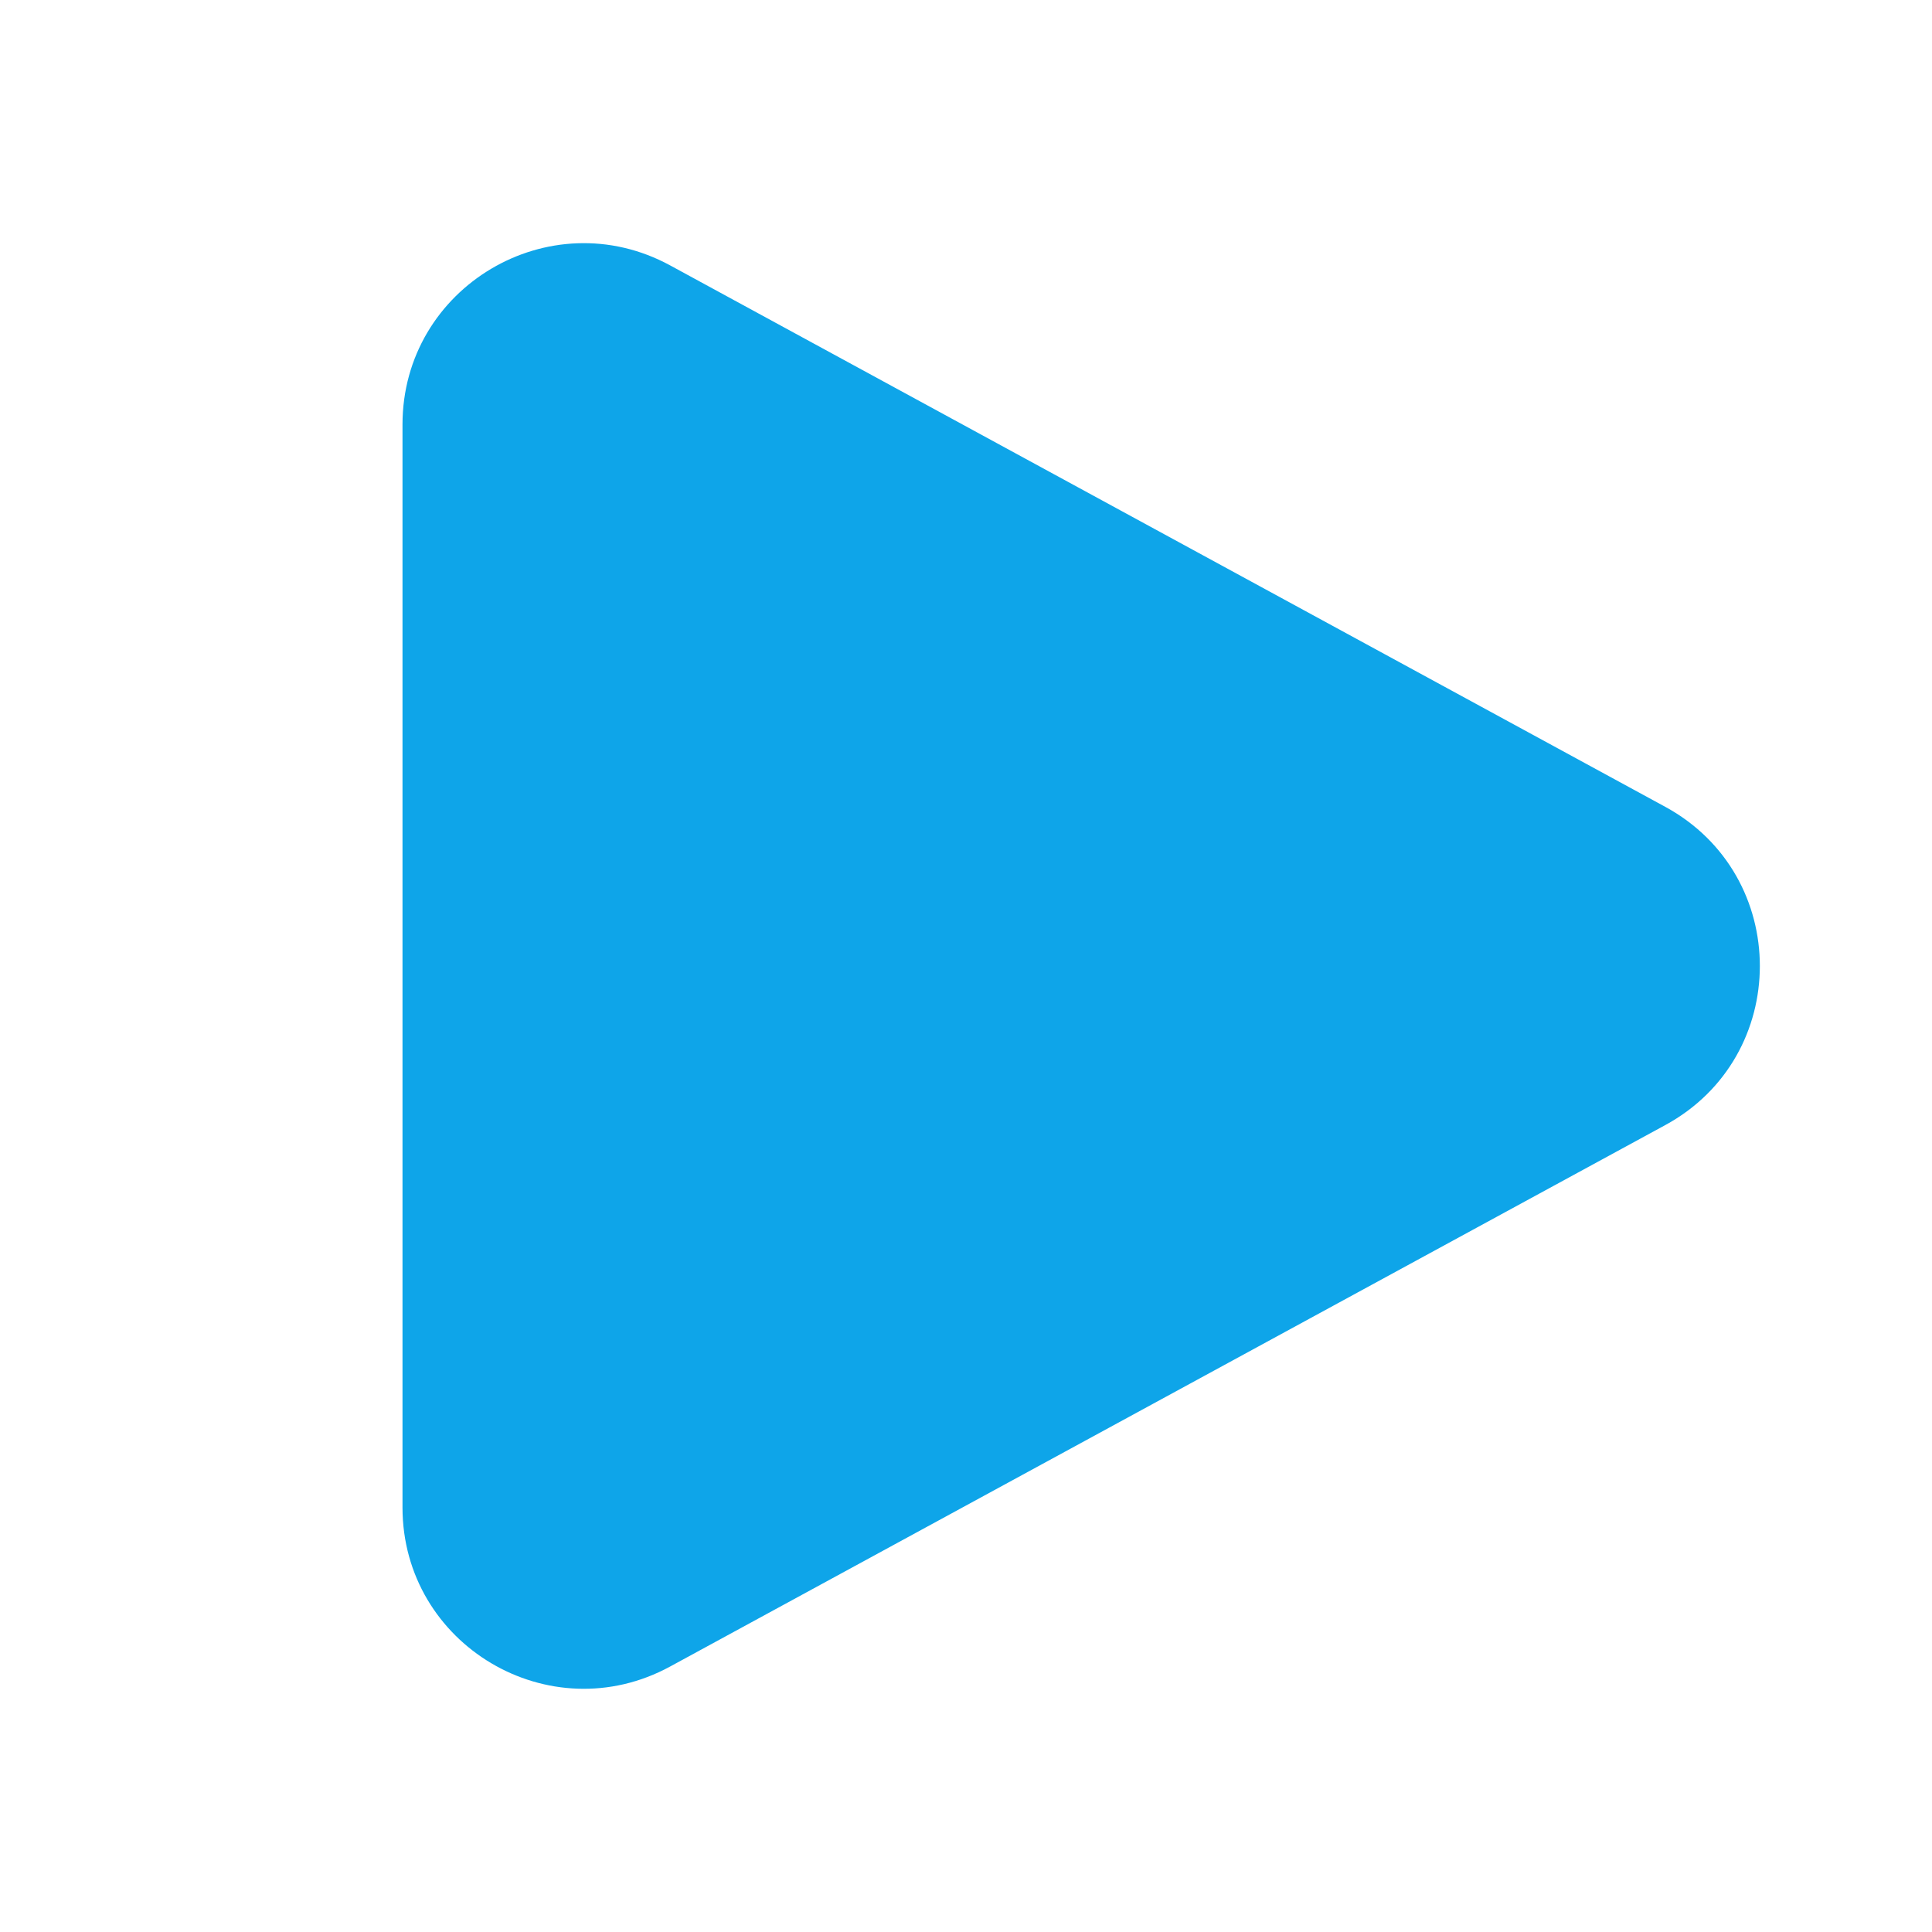
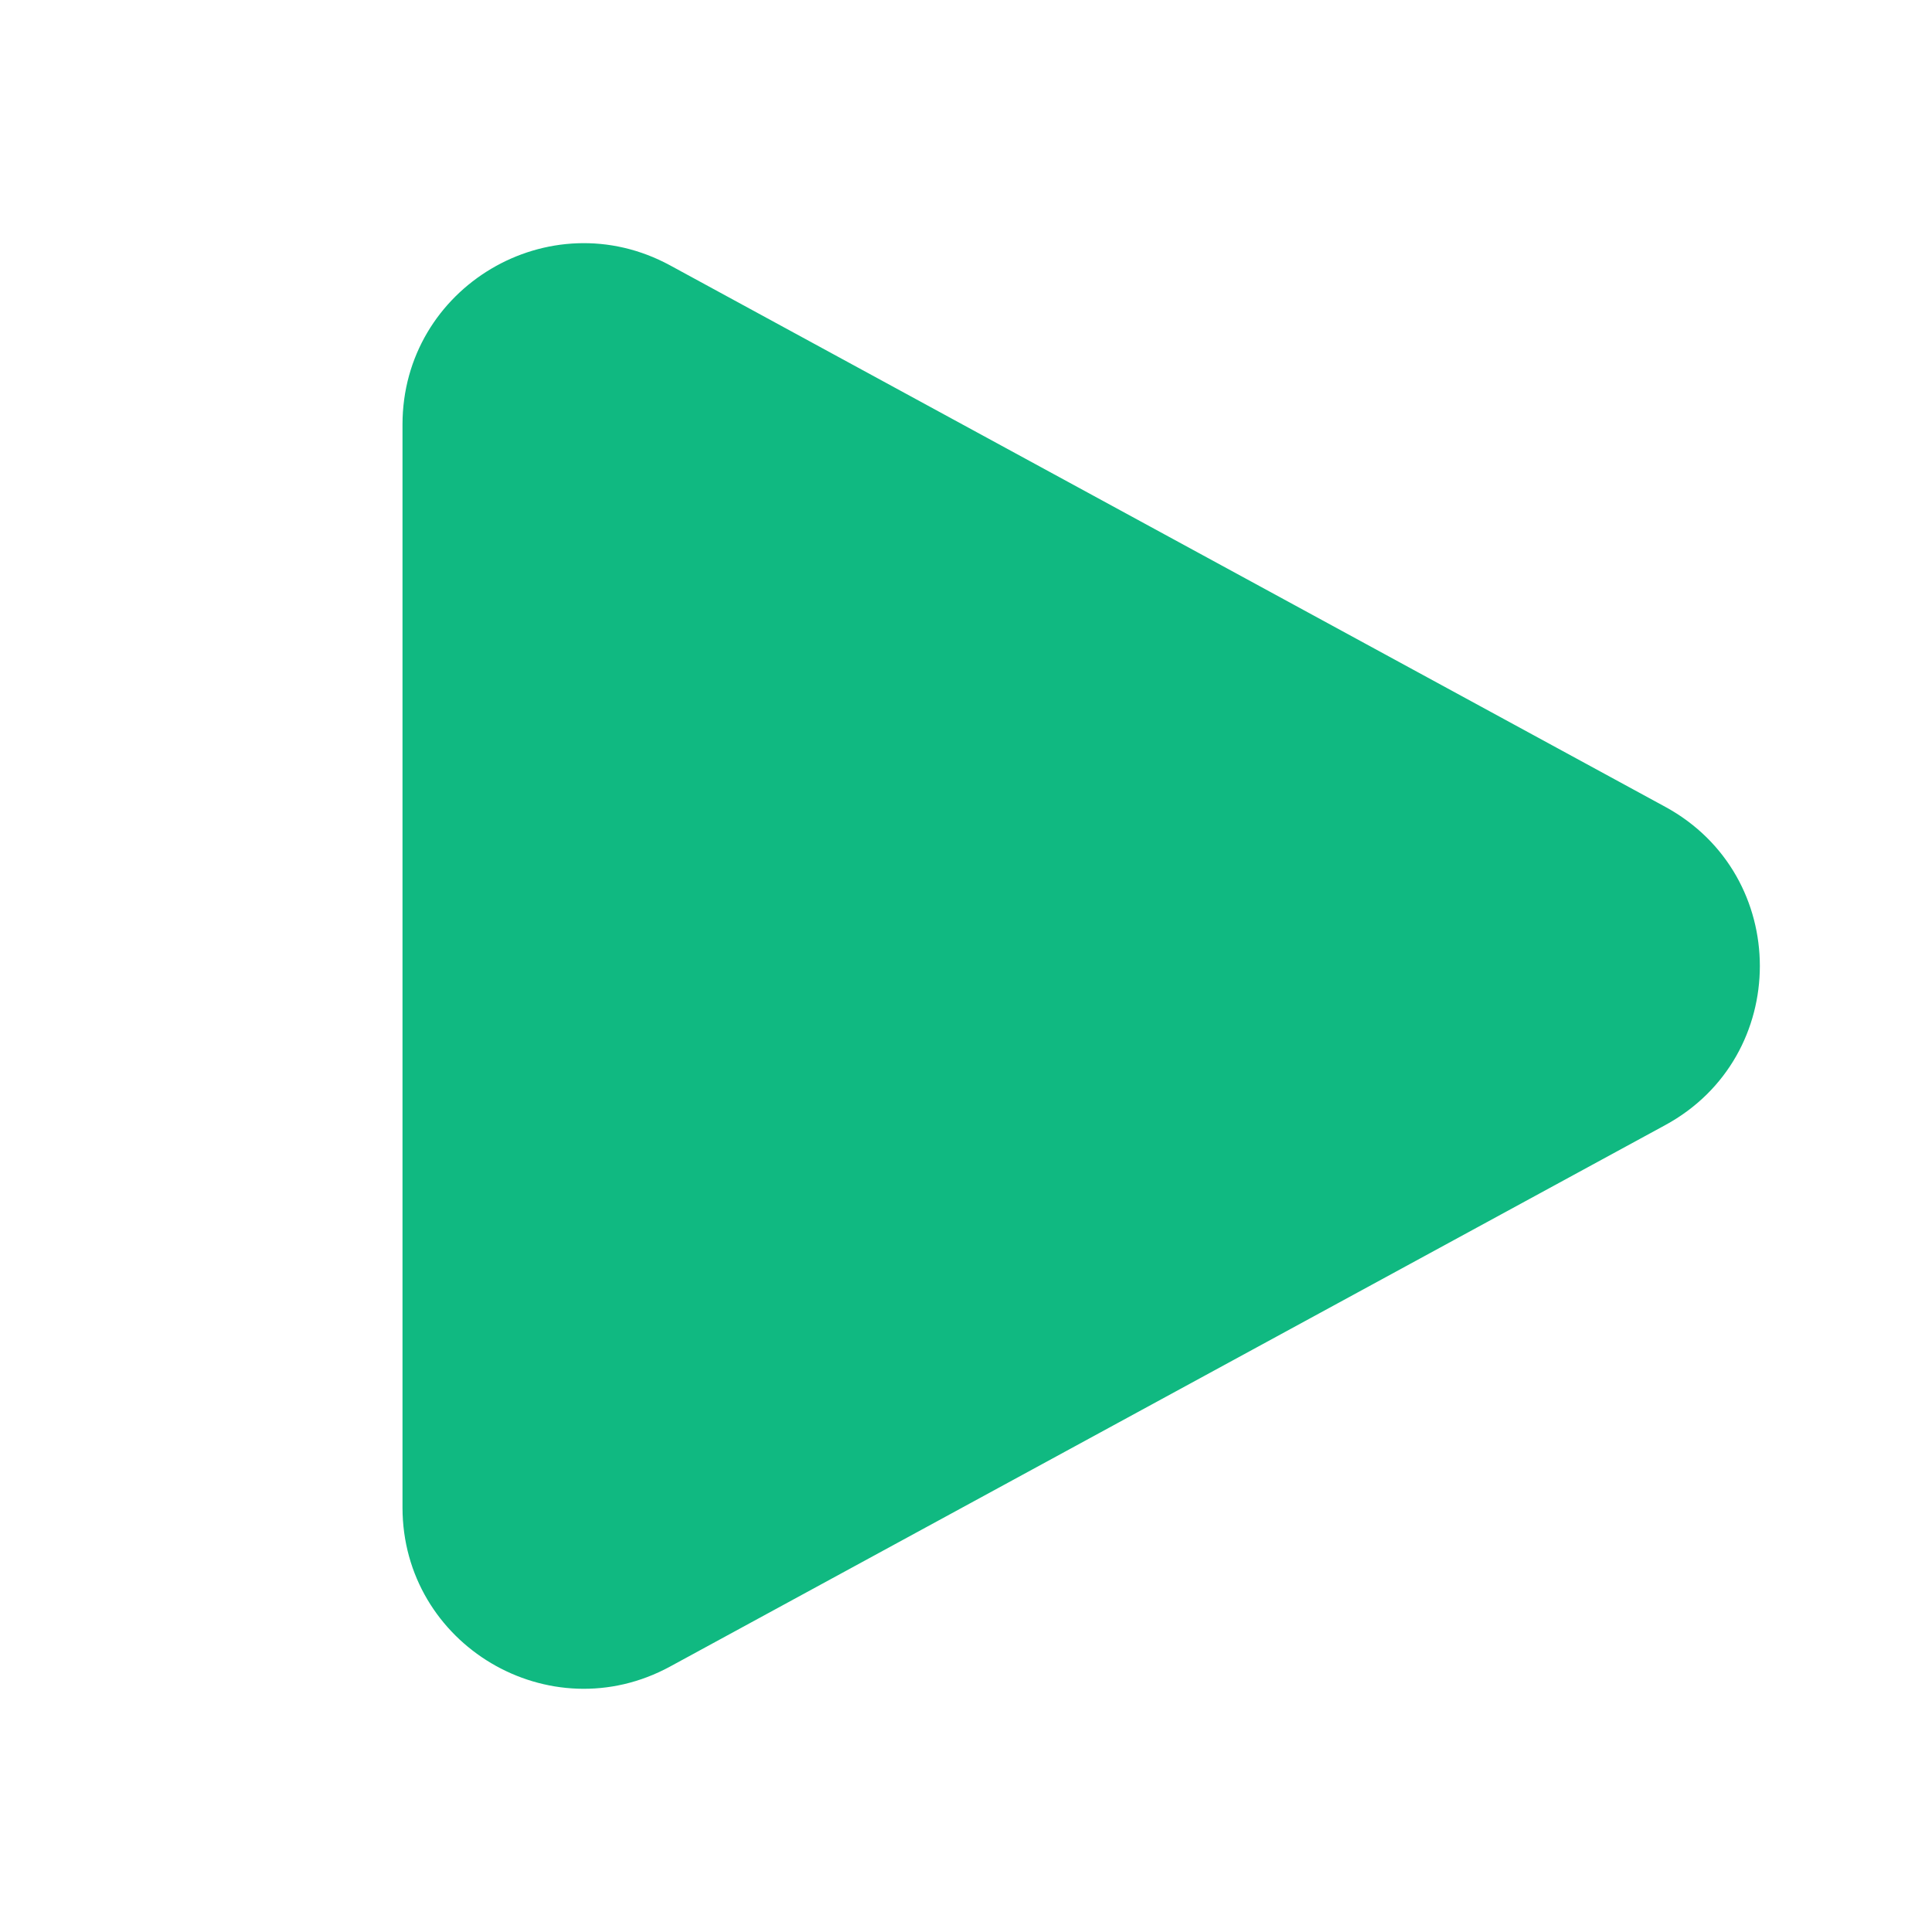
<svg xmlns="http://www.w3.org/2000/svg" width="24" height="24" viewBox="0 0 24 24" fill="none">
-   <path d="M5 5.274C5 3.567 6.826 2.482 8.325 3.297L20.687 10.023C22.253 10.876 22.253 13.124 20.687 13.976L8.325 20.702C6.826 21.518 5 20.432 5 18.726V5.274Z" fill="#0EA5E9" />
+   <path d="M5 5.274C5 3.567 6.826 2.482 8.325 3.297L20.687 10.023C22.253 10.876 22.253 13.124 20.687 13.976L8.325 20.702C6.826 21.518 5 20.432 5 18.726V5.274Z" fill="#10b981" />
</svg>
